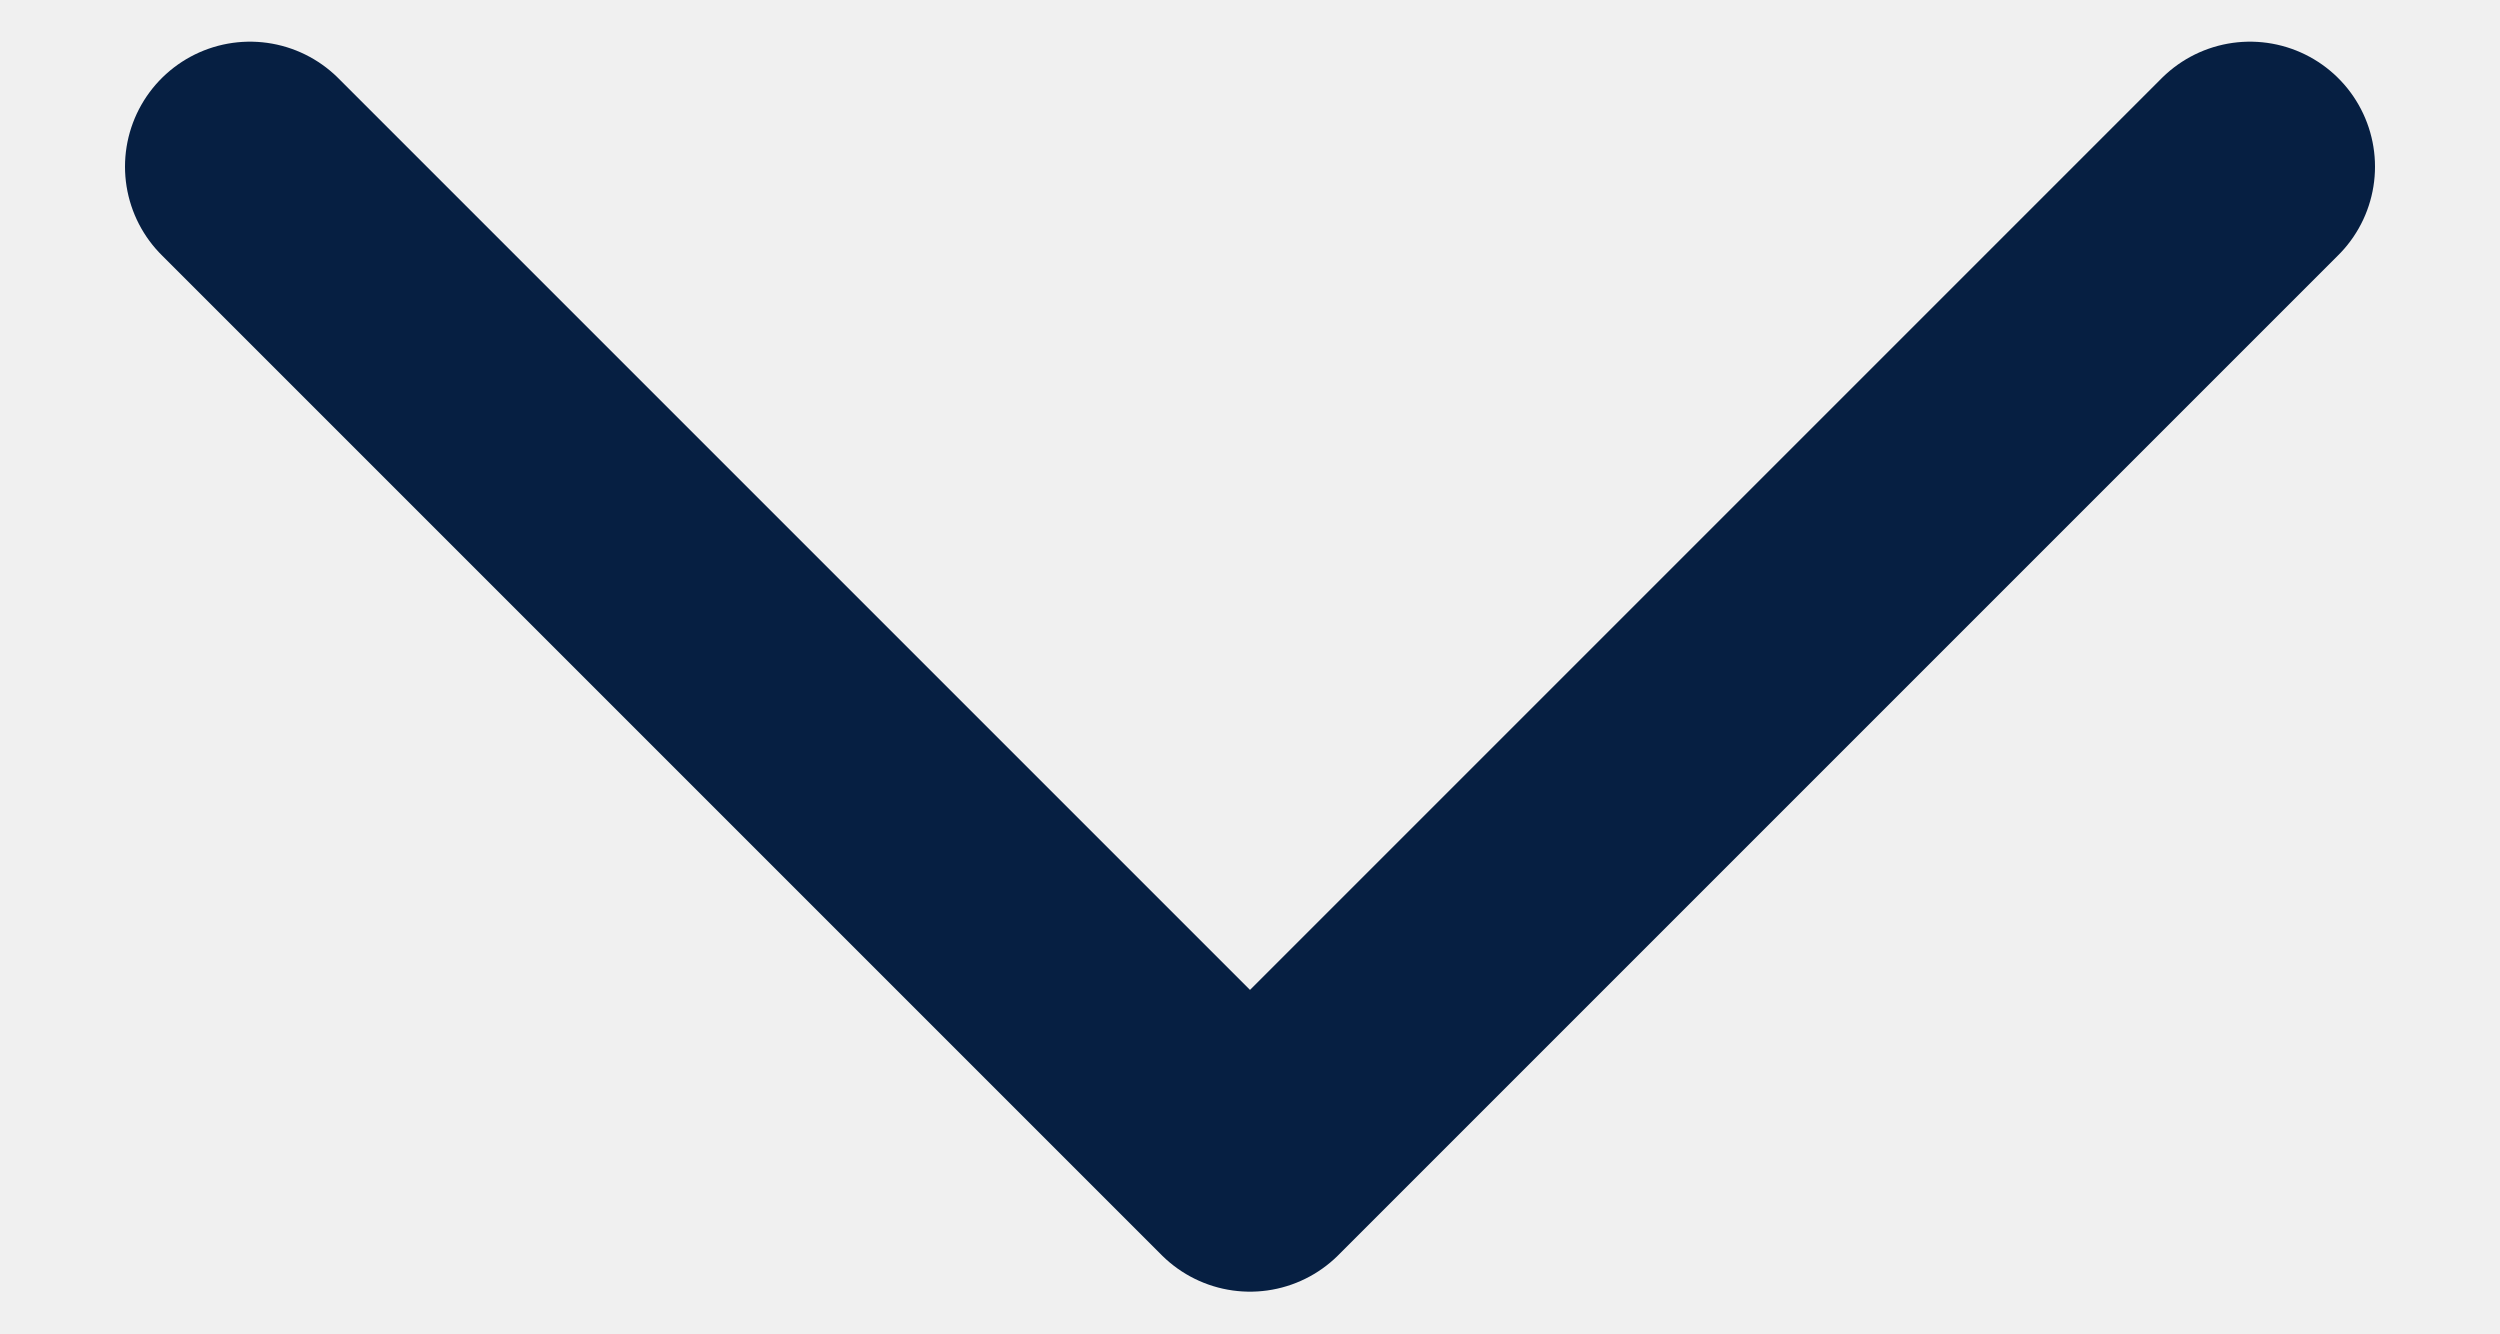
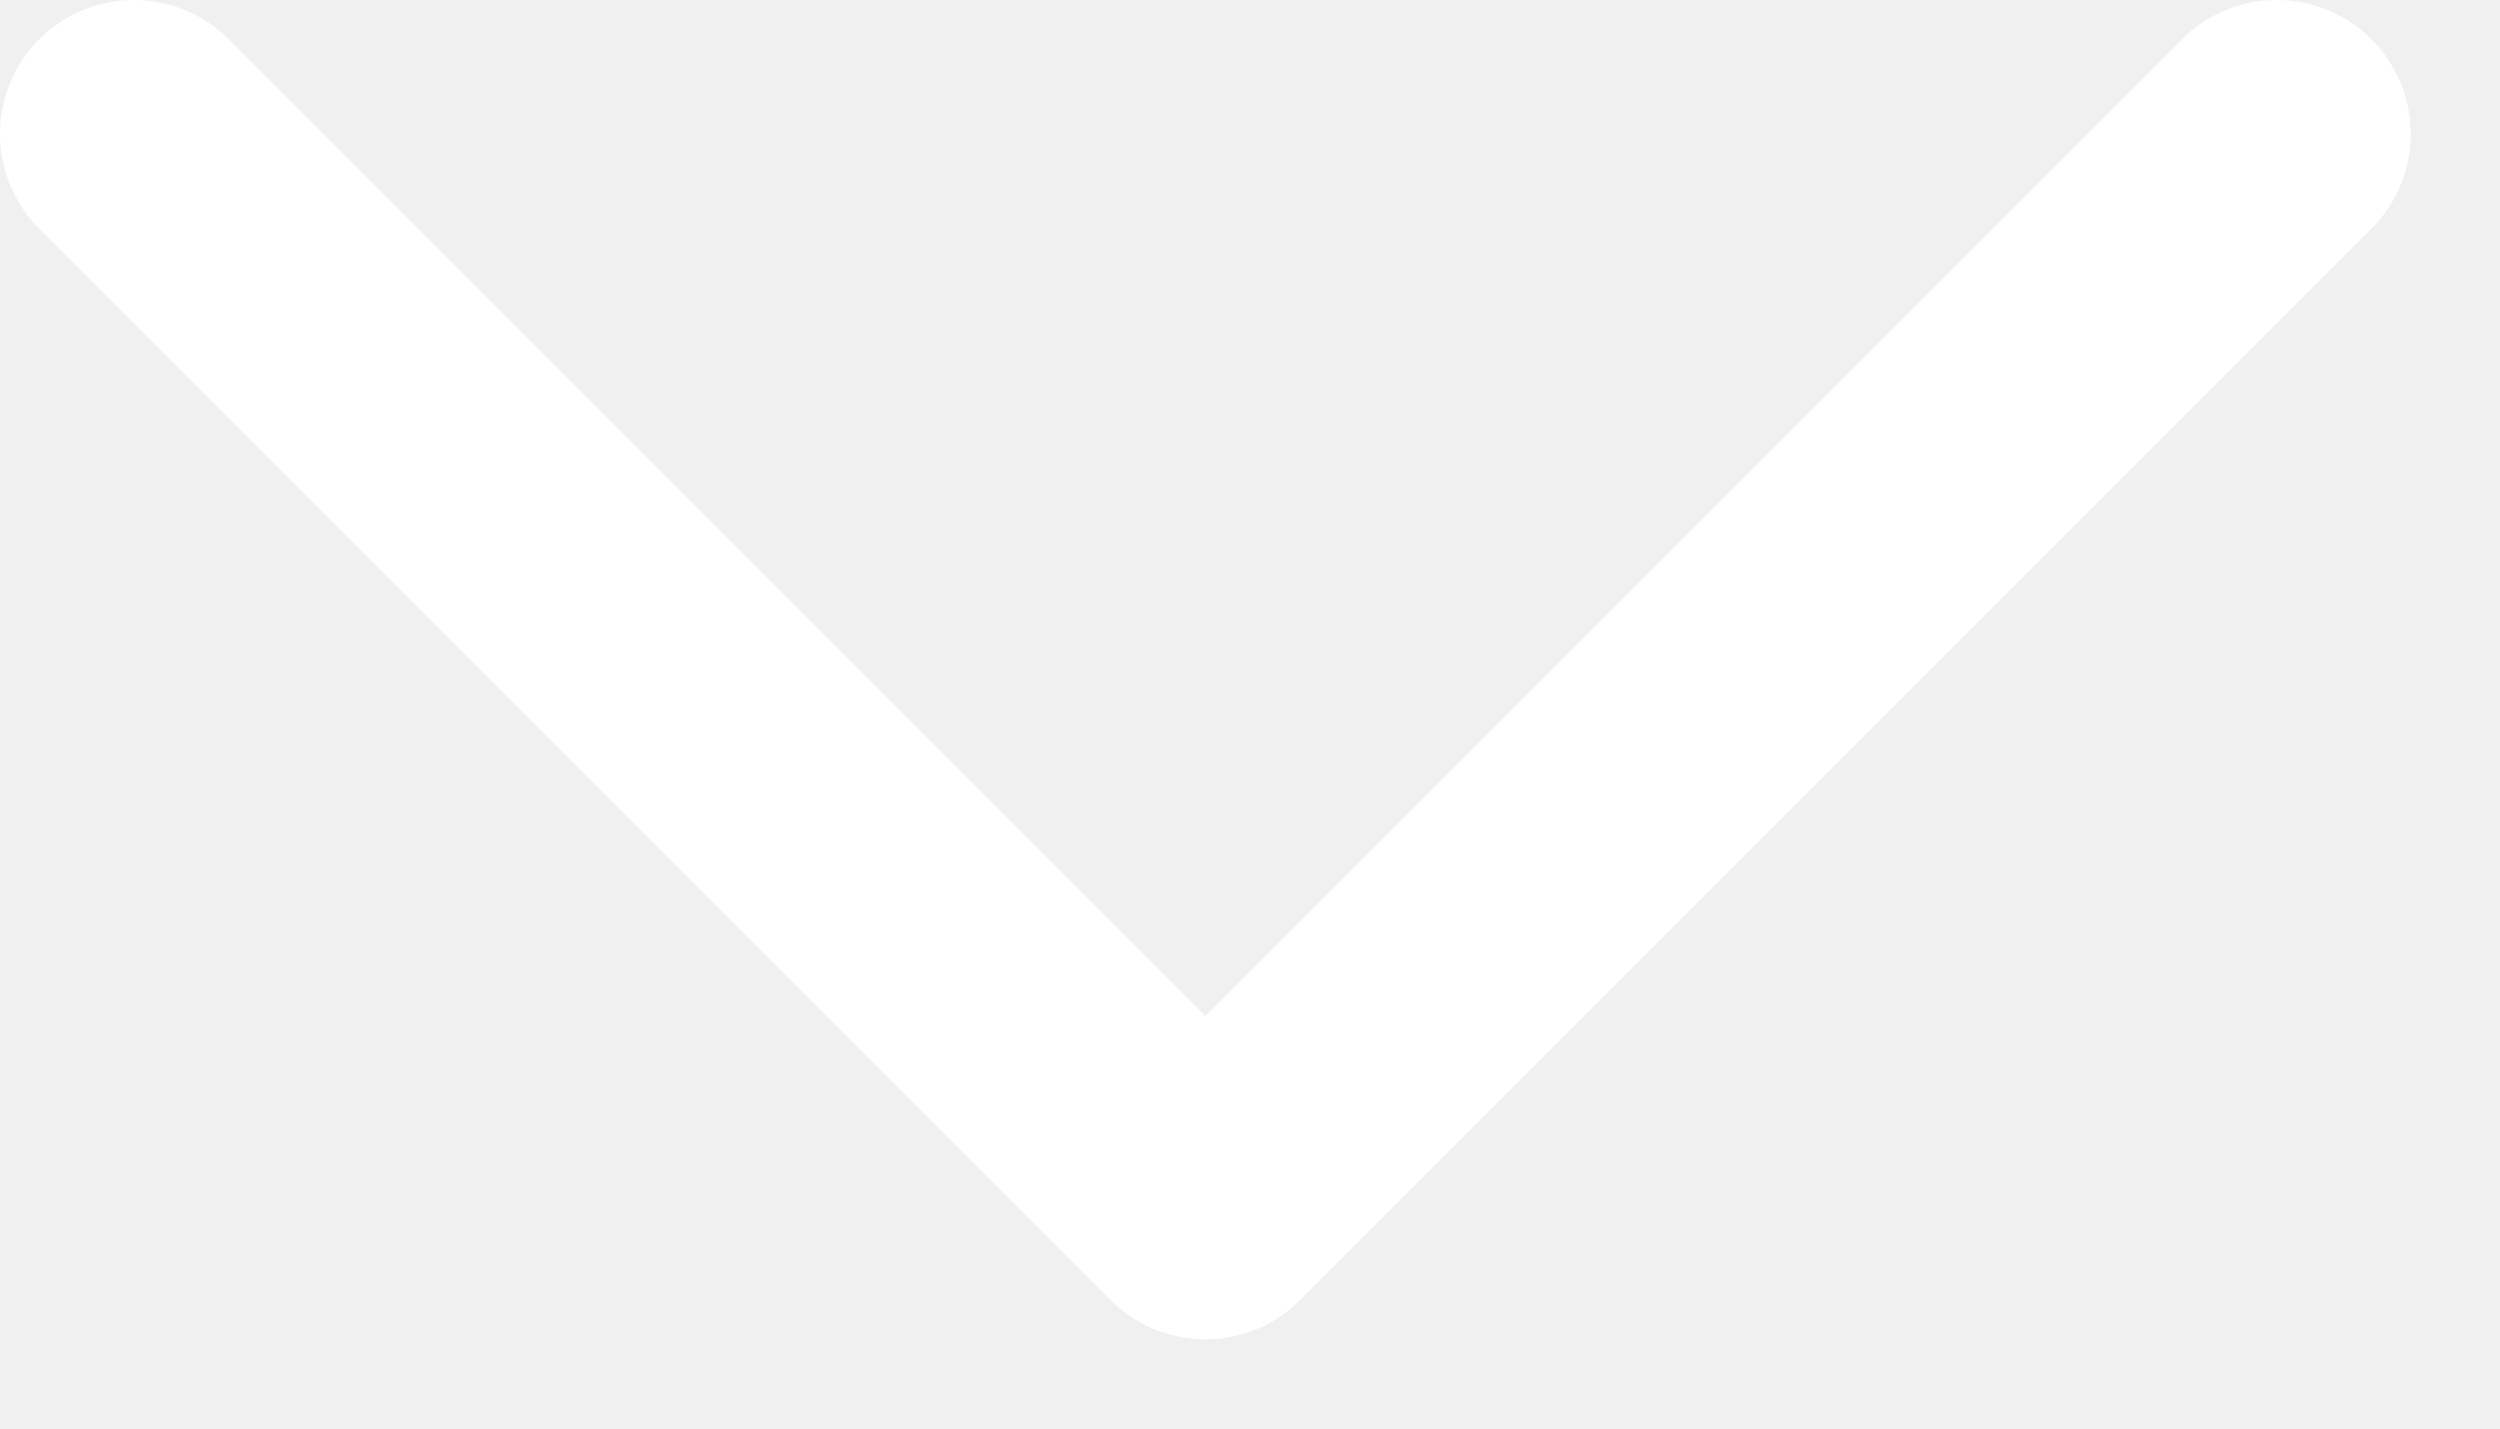
- <svg xmlns="http://www.w3.org/2000/svg" width="15" height="8" viewBox="0 0 15 8" fill="none">
-   <path d="M1.5 1L7.5 7L13.5 1" stroke="#061F42" stroke-width="1.5" stroke-linecap="round" stroke-linejoin="round" />
+ <svg xmlns="http://www.w3.org/2000/svg" width="14" height="8" viewBox="0 0 14 8" fill="none">
+   <path d="M0.75 0.75L6.75 6.75L12.75 0.75" stroke="white" stroke-width="1.5" stroke-linecap="round" stroke-linejoin="round" />
</svg>
